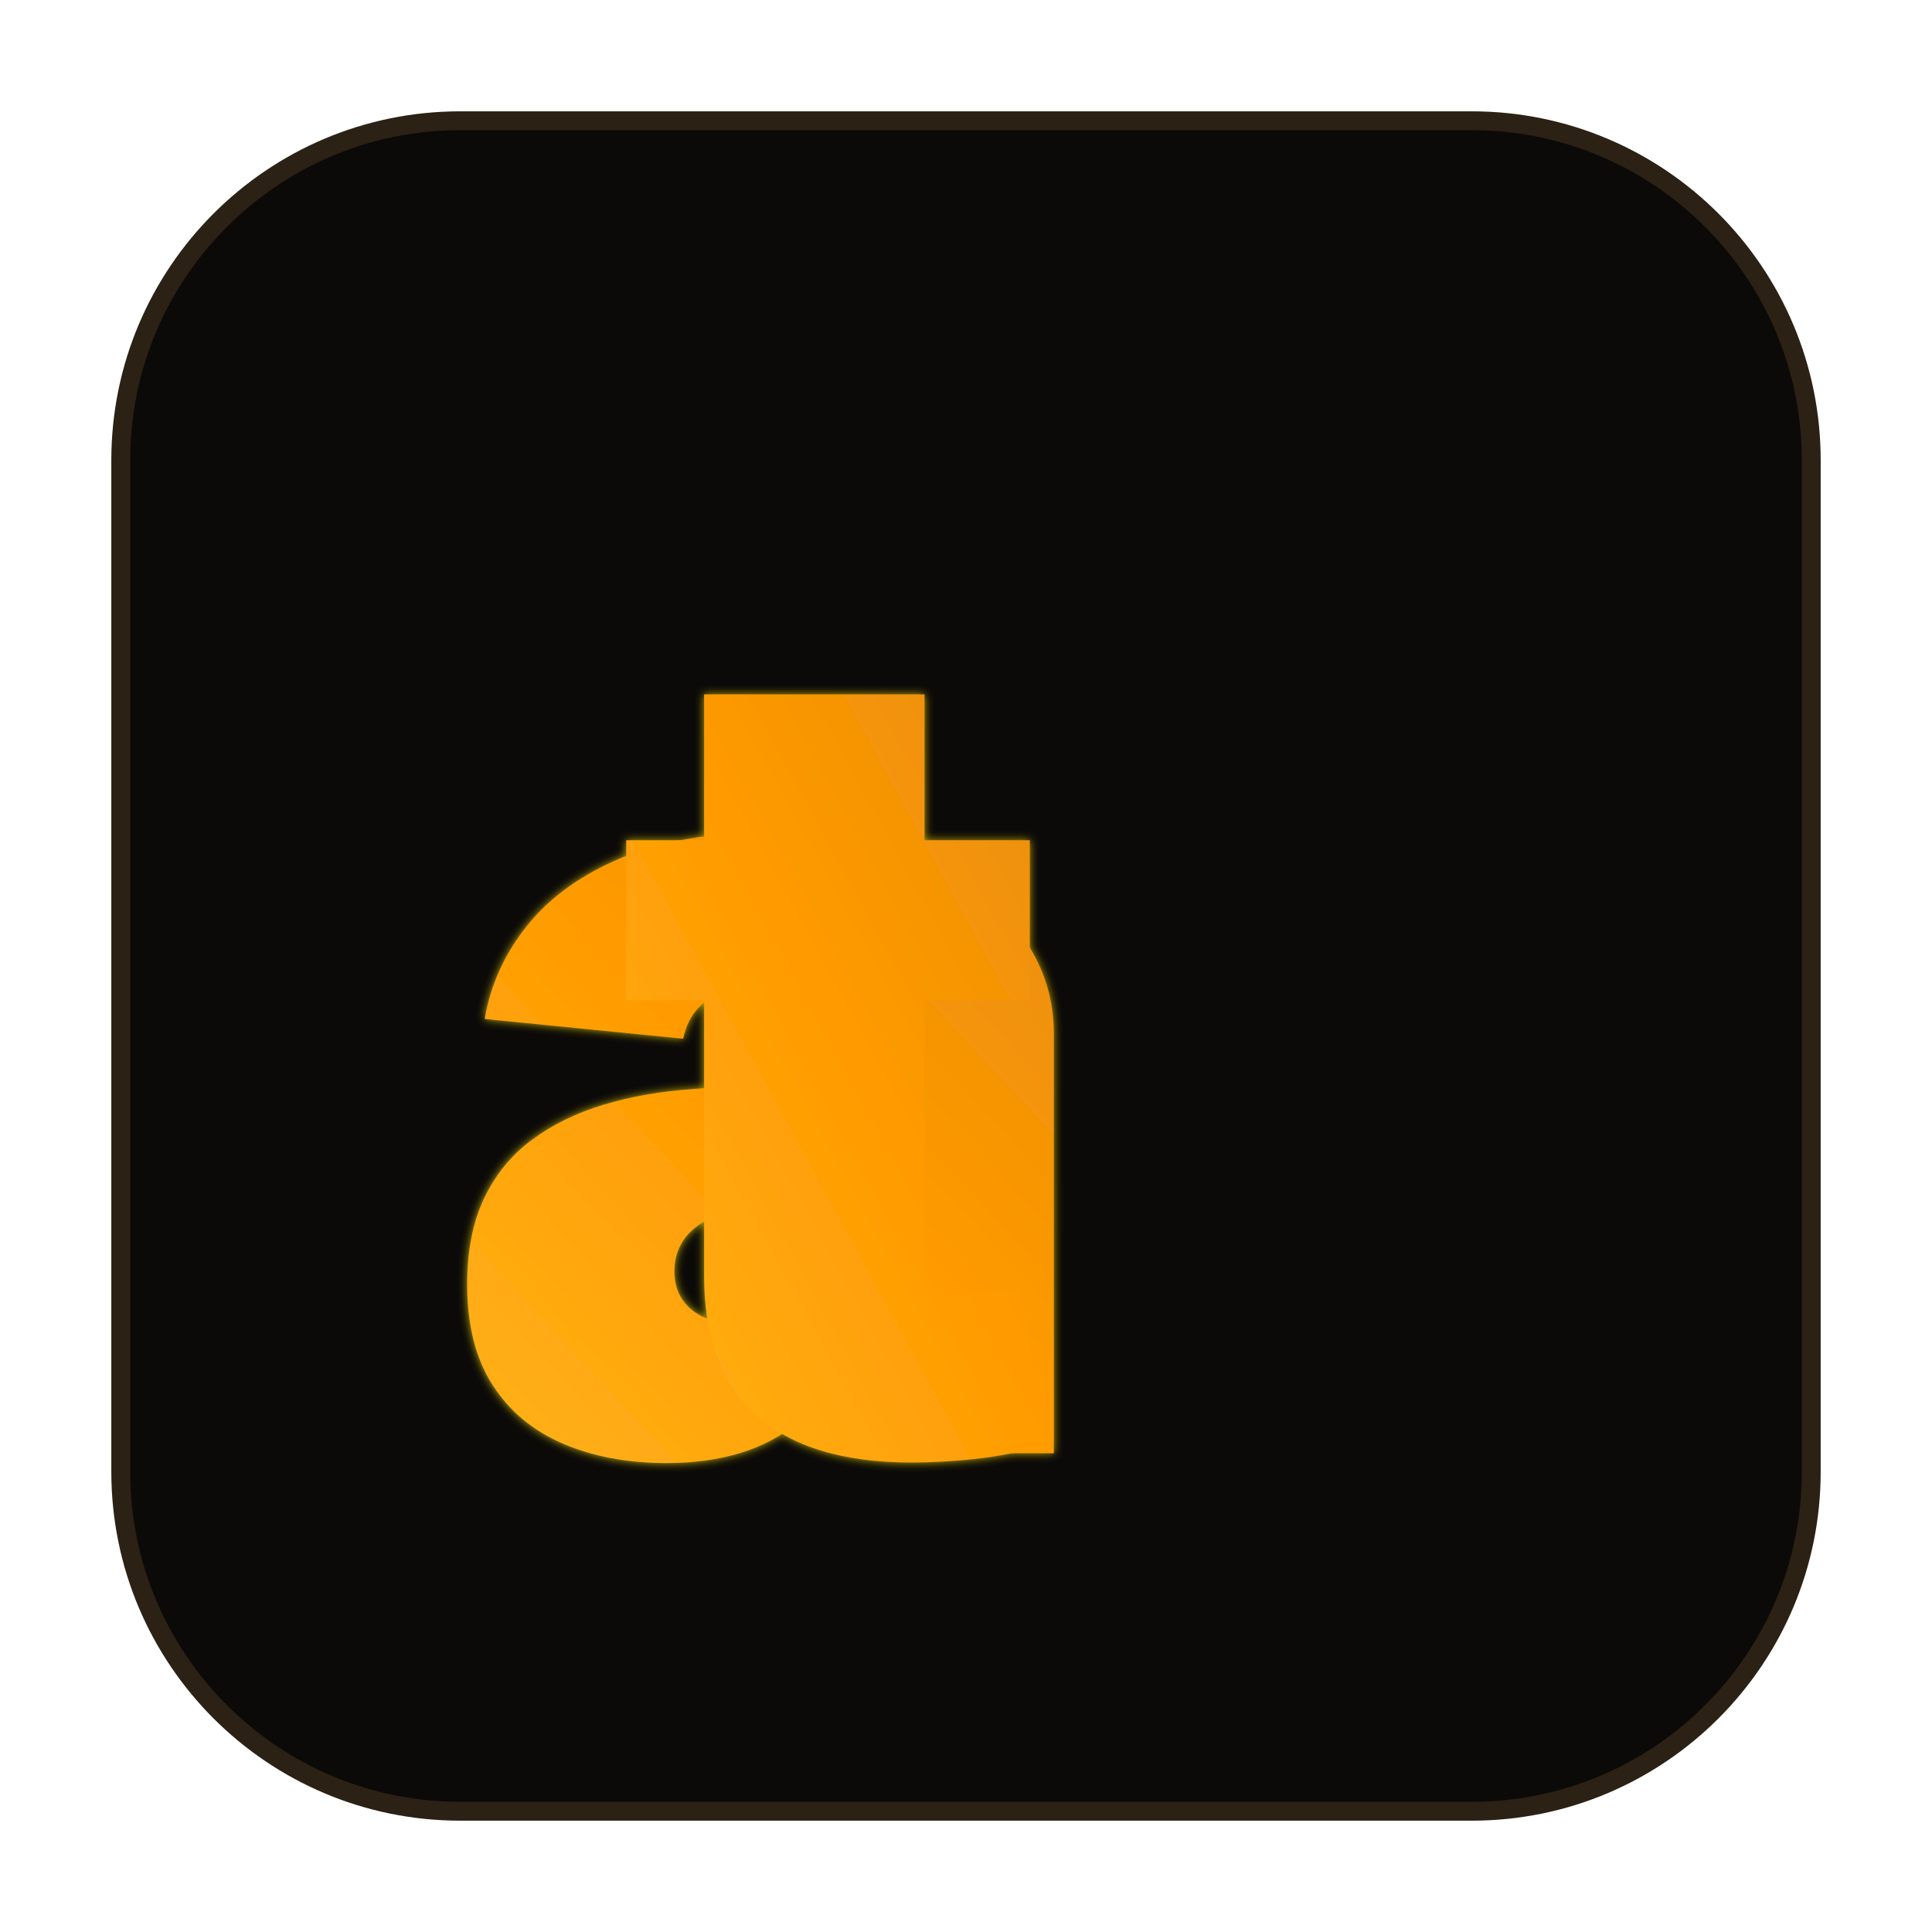
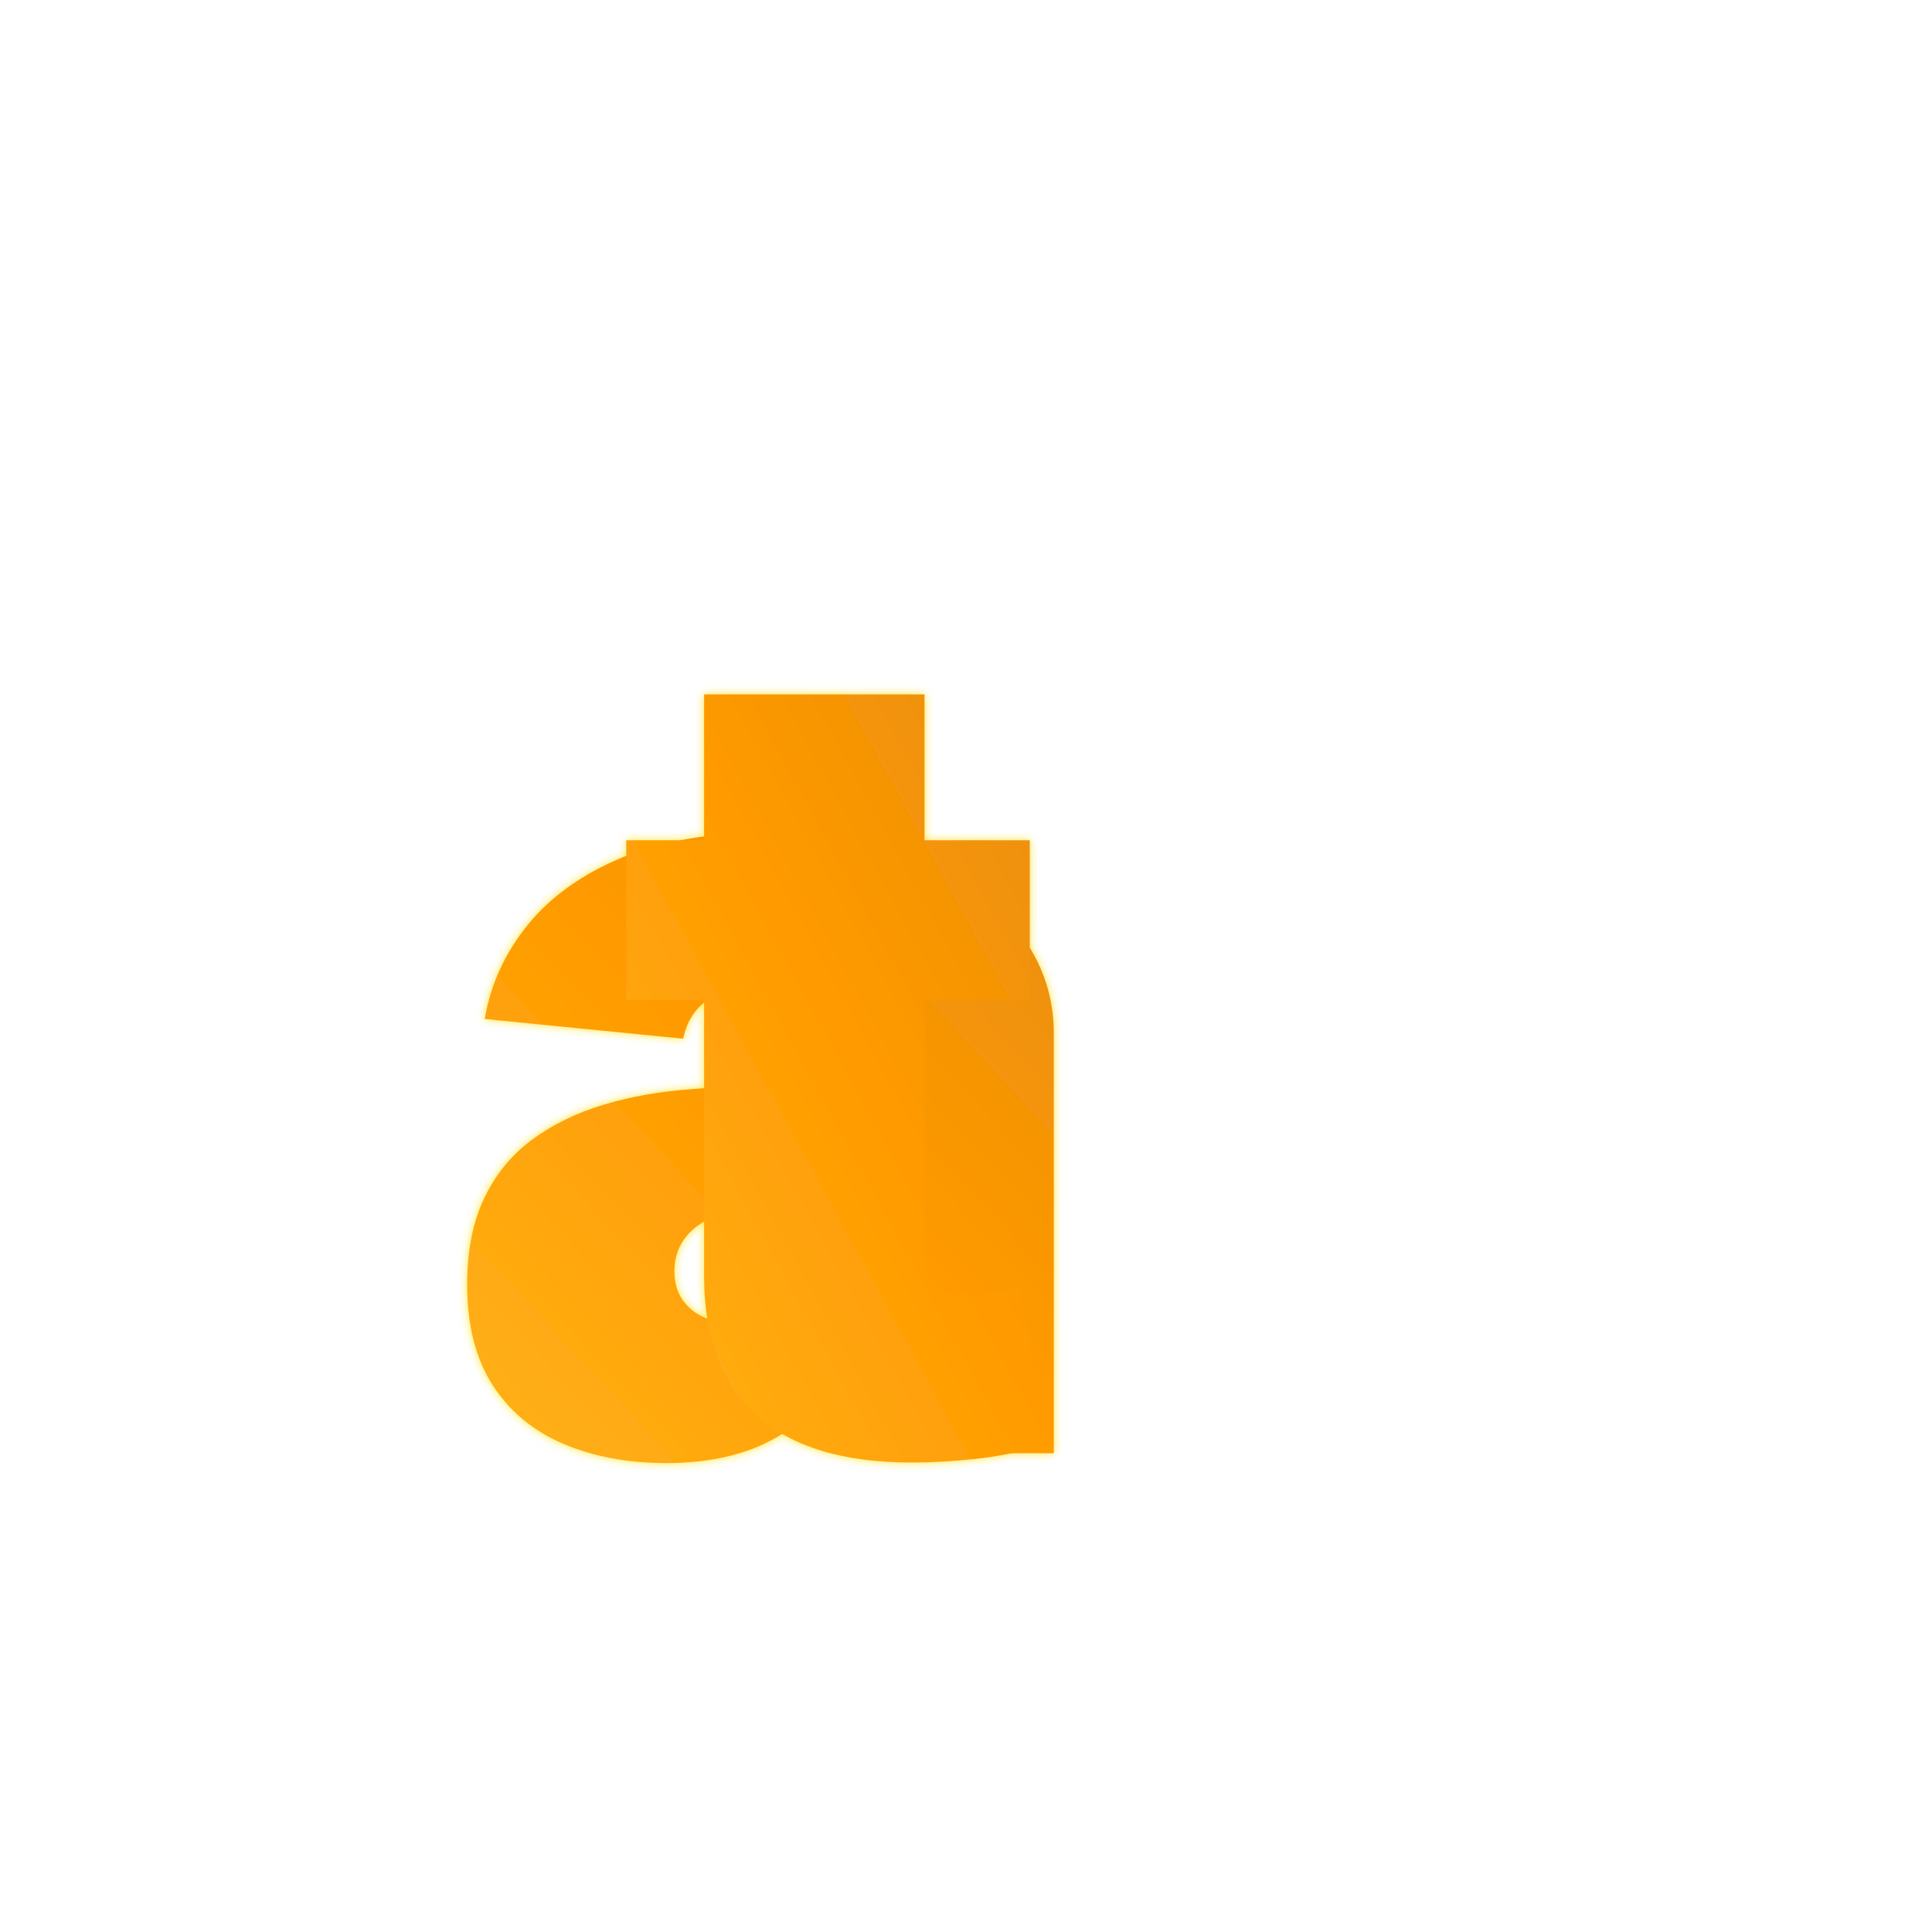
<svg xmlns="http://www.w3.org/2000/svg" viewBox="0 0 1024 1024">
  <defs>
    <filter id="softGlow" x="-40%" y="-40%" width="180%" height="180%">
      <feGaussianBlur stdDeviation="8" result="blur" />
      <feColorMatrix in="blur" type="matrix" values="1 0 0 0 1  0 0.55 0 0 0.55  0 0 0 0 0  0 0 0 0.75 0" result="g" />
      <feMerge>
        <feMergeNode in="g" />
        <feMergeNode in="SourceGraphic" />
      </feMerge>
    </filter>
    <linearGradient id="orangeGrad" x1="0" y1="0" x2="1" y2="1">
      <stop offset="0%" stop-color="#FFB21A" />
      <stop offset="55%" stop-color="#FF9A00" />
      <stop offset="100%" stop-color="#E98E0E" />
    </linearGradient>
  </defs>
-   <rect x="64" y="64" width="896" height="896" rx="180" fill="#0B0A08" stroke="#2B2114" stroke-width="10" />
  <g transform="translate(233.07 770.23) scale(0.2906 -0.2906)" fill="url(#orangeGrad)" filter="url(#softGlow)">
    <path transform="translate(0.00 0)" d="M414 -18Q307 -18 224.5 17.5Q142 53 96.0 125.0Q50 197 50 308Q50 400 81.0 465.0Q112 530 168.0 571.5Q224 613 298.5 635.5Q373 658 460 664Q554 671 610.5 681.0Q667 691 692.5 710.5Q718 730 718 762V766Q718 795 702.5 815.0Q687 835 659.0 845.5Q631 856 592 856Q554 856 523.0 845.0Q492 834 471.5 812.0Q451 790 444 756L82 792Q98 886 160.0 963.0Q222 1040 331.5 1086.0Q441 1132 598 1132Q717 1132 813.5 1104.0Q910 1076 978.5 1026.0Q1047 976 1083.5 909.5Q1120 843 1120 766V0H744V158H736Q702 95 654.5 56.5Q607 18 547.0 0.0Q487 -18 414 -18ZM544 236Q590 236 630.5 255.0Q671 274 696.5 309.5Q722 345 722 396V488Q706 482 688.0 476.0Q670 470 649.5 465.0Q629 460 607.5 456.0Q586 452 562 448Q515 441 485.5 424.5Q456 408 442.0 384.5Q428 361 428 332Q428 301 443.0 279.5Q458 258 484.0 247.0Q510 236 544 236Z" />
    <path transform="translate(320.19 0)" d="M756 1118V826H20V1118ZM162 1384H564V359Q564 324 582.0 306.5Q600 289 640 289Q658 289 692.5 293.5Q727 298 738 302L786 15Q717 -4 656.0 -10.5Q595 -17 541 -17Q353 -17 257.5 69.0Q162 155 162 322Z" />
  </g>
</svg>
